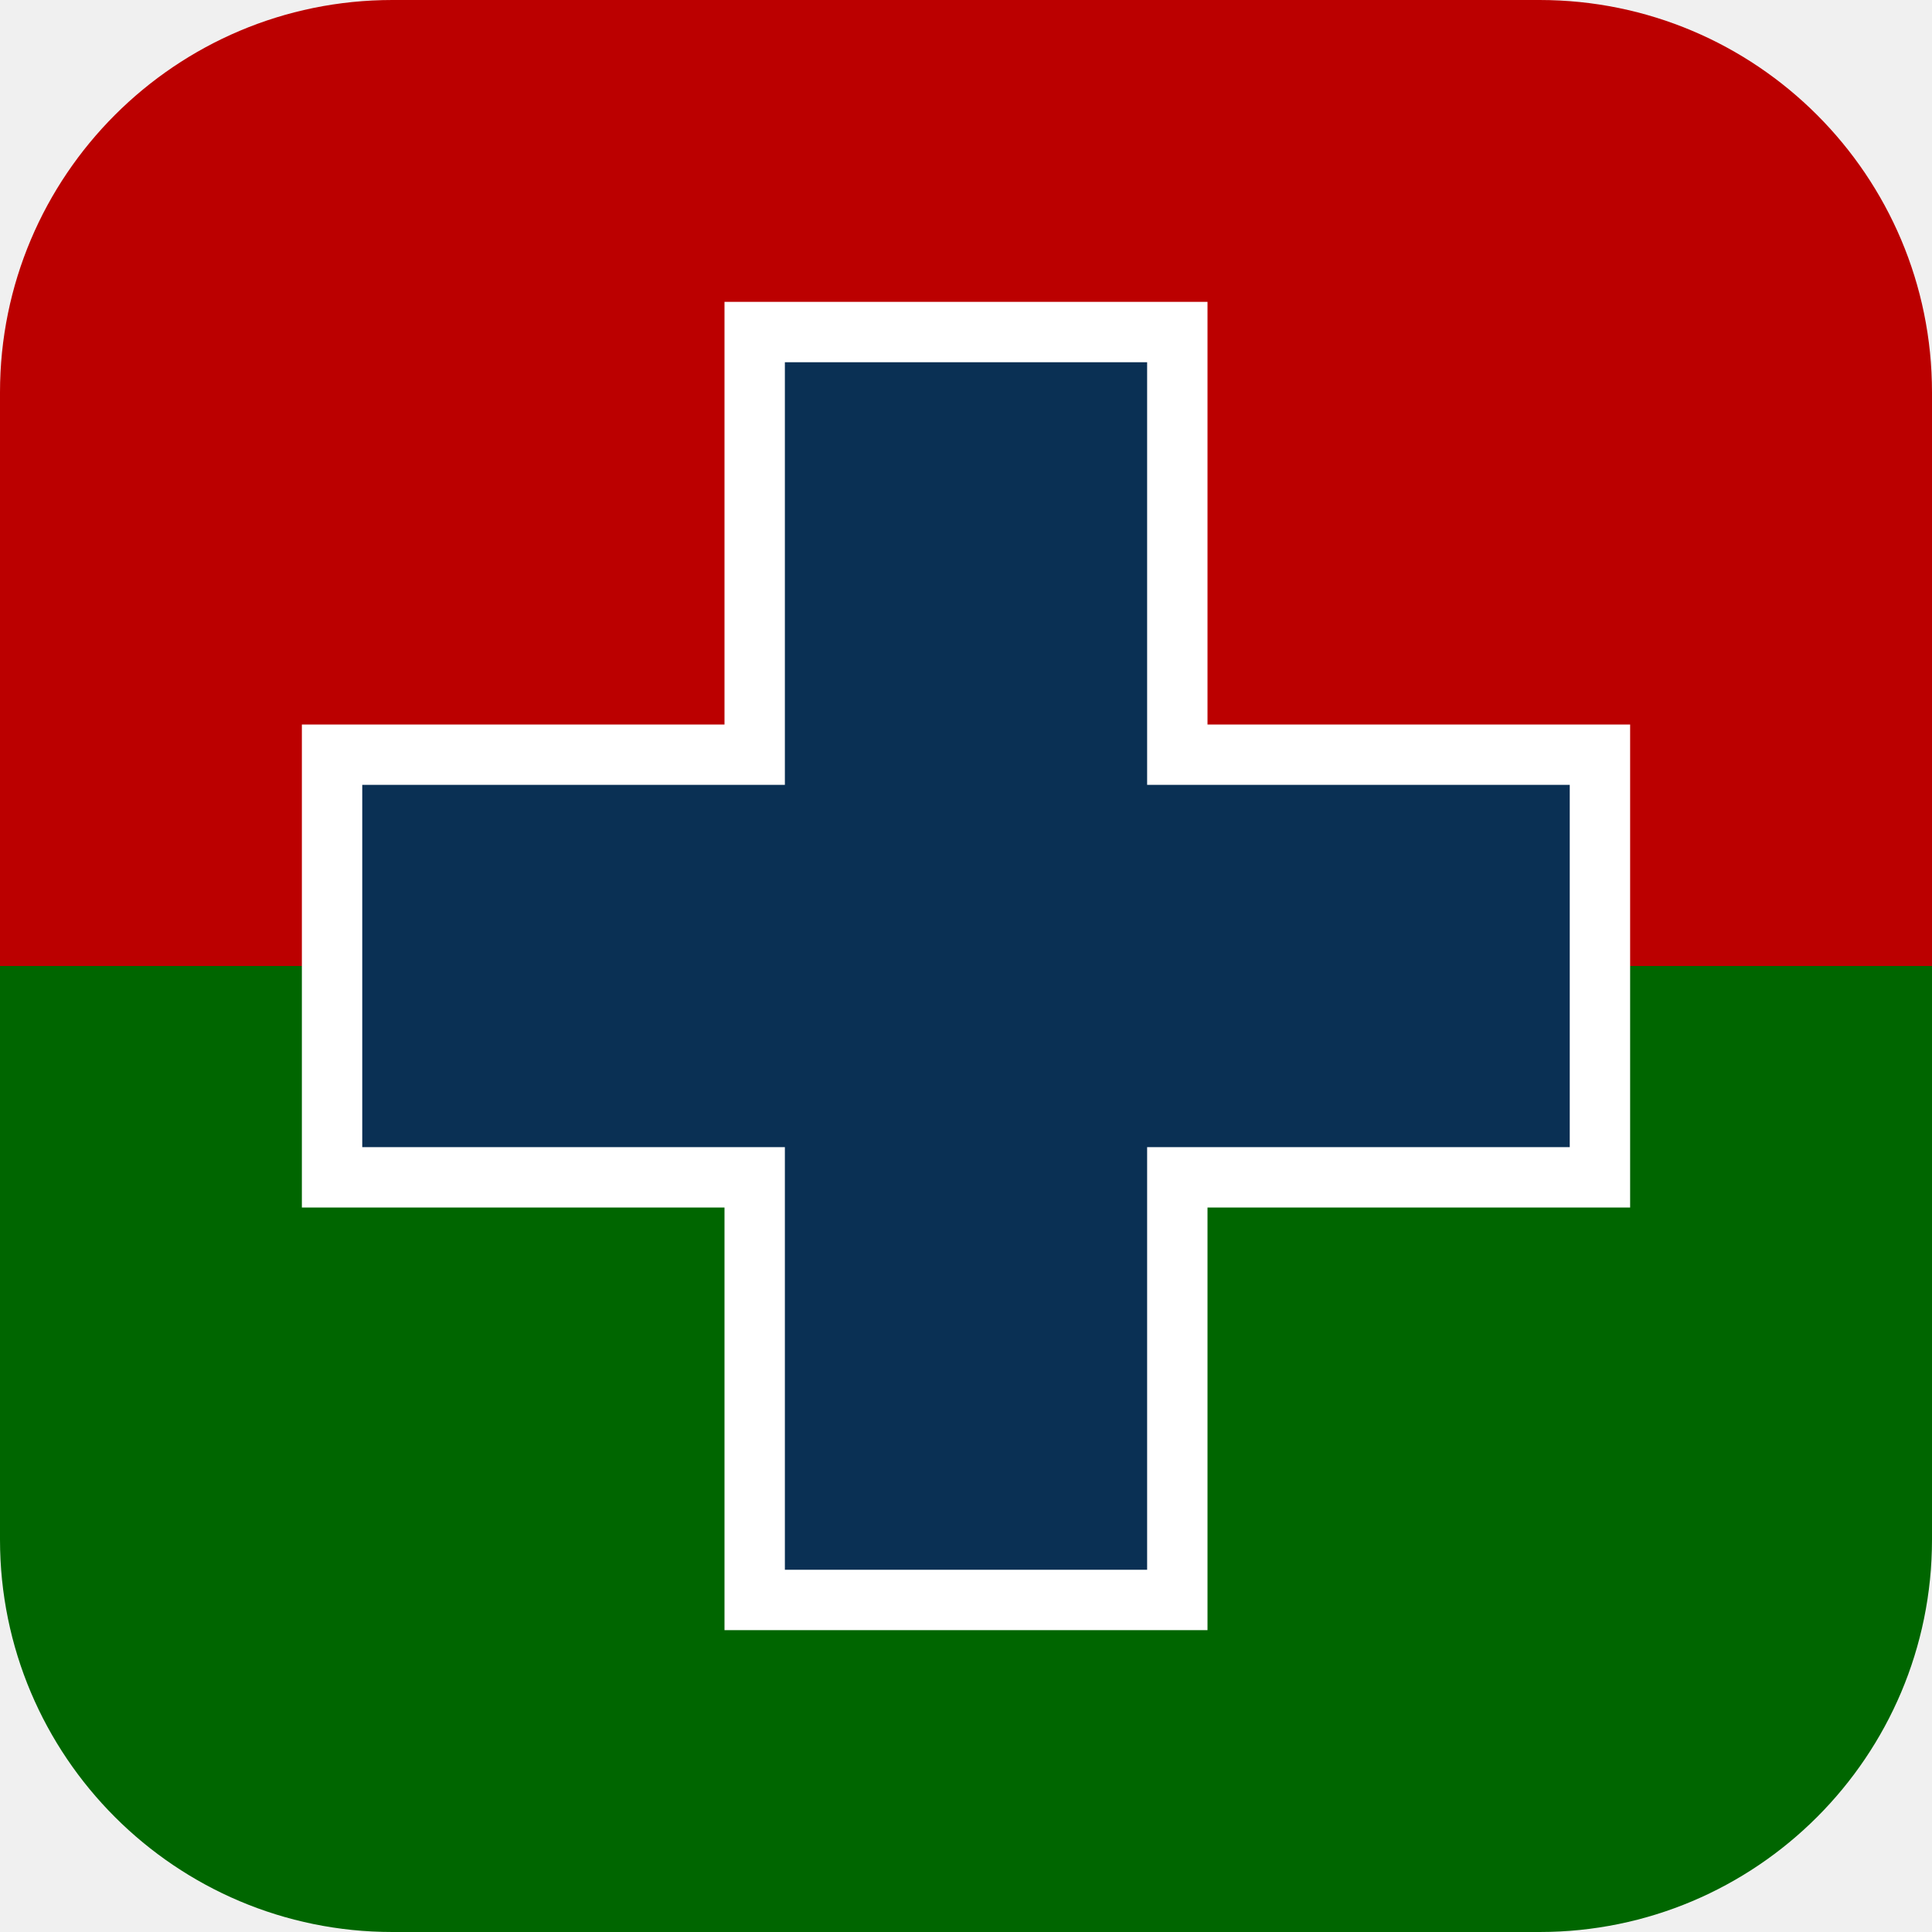
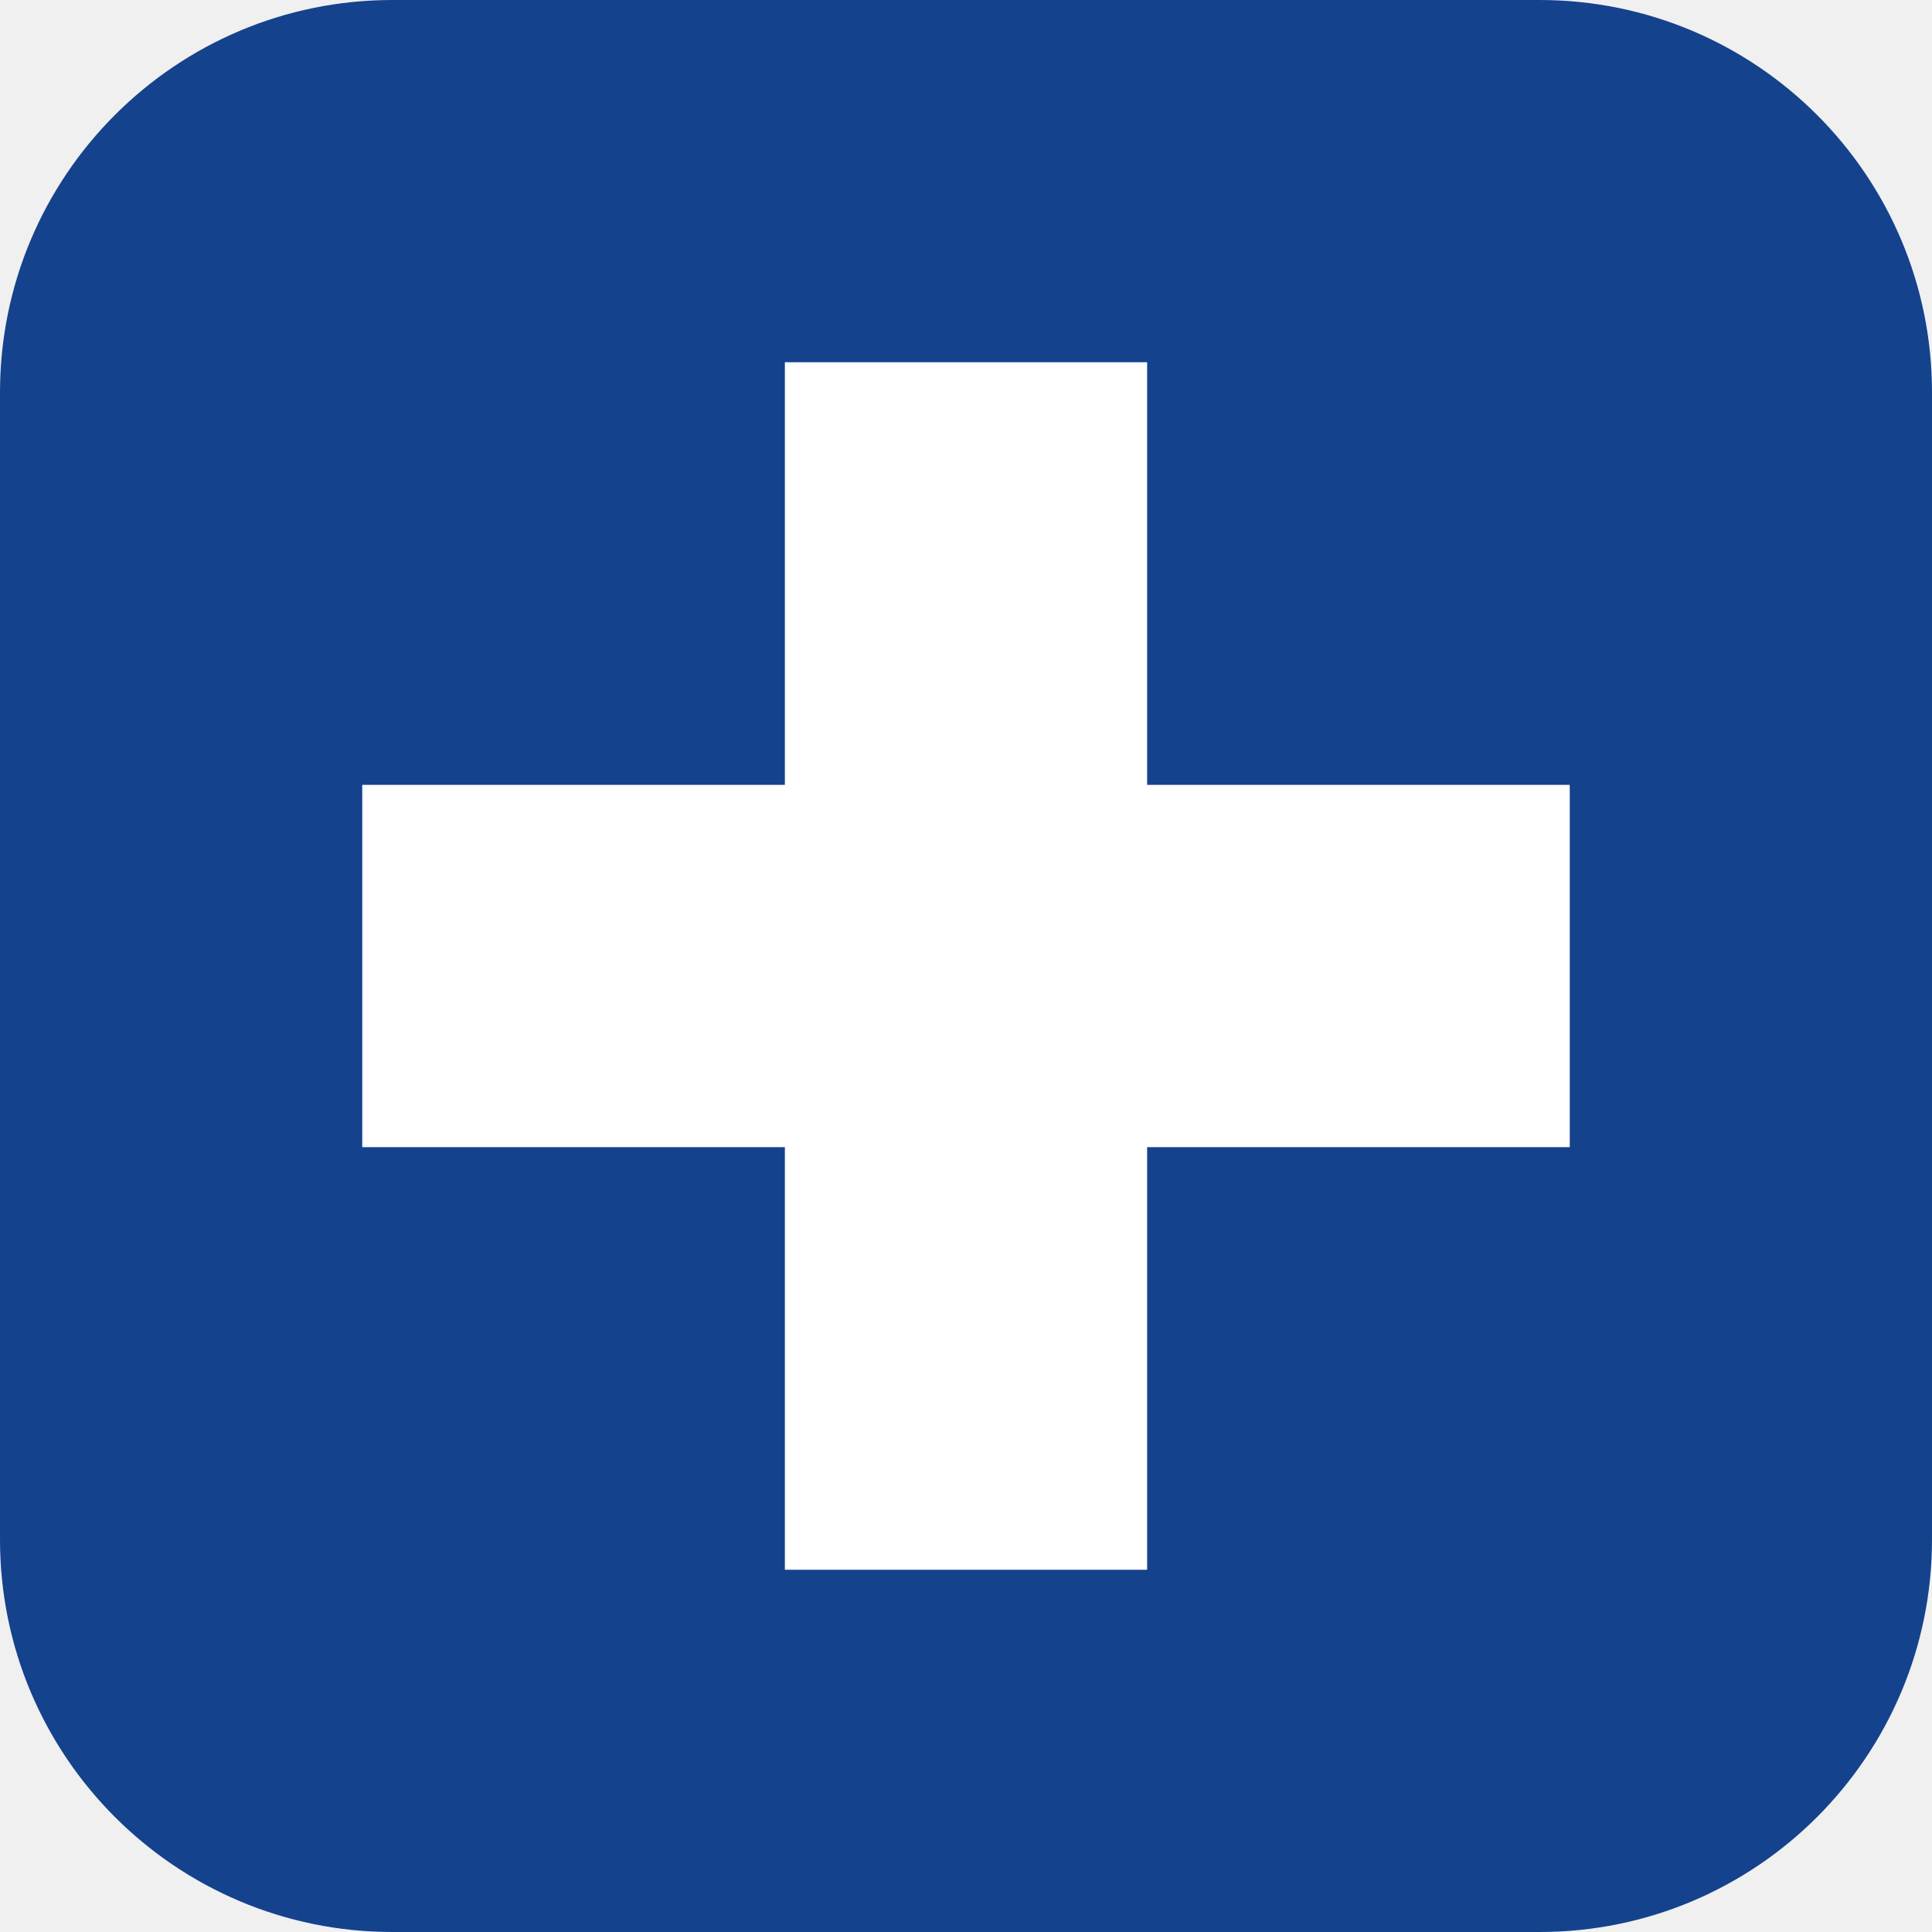
<svg xmlns="http://www.w3.org/2000/svg" viewBox="0 0 64 64" role="img" aria-label="National Health Portal">
  <defs>
    <clipPath id="r">
      <rect width="64" height="64" rx="13" />
    </clipPath>
  </defs>
  <g clip-path="url(#r)">
-     <rect width="64" height="32" fill="#BB0000" />
-     <rect y="32" width="64" height="32" fill="#006600" />
+     <rect width="64" height="64" fill="#15428D" />
    <g>
-       <rect x="24" y="10" width="16" height="44" fill="#ffffff" />
-       <rect x="10" y="24" width="44" height="16" fill="#ffffff" />
-       <rect x="26" y="12" width="12" height="40" fill="#0A3054" />
-       <rect x="12" y="26" width="40" height="12" fill="#0A3054" />
+       <rect x="26" y="12" width="12" height="40" fill="#ffffff" />
+       <rect x="12" y="26" width="40" height="12" fill="#ffffff" />
    </g>
  </g>
</svg>
